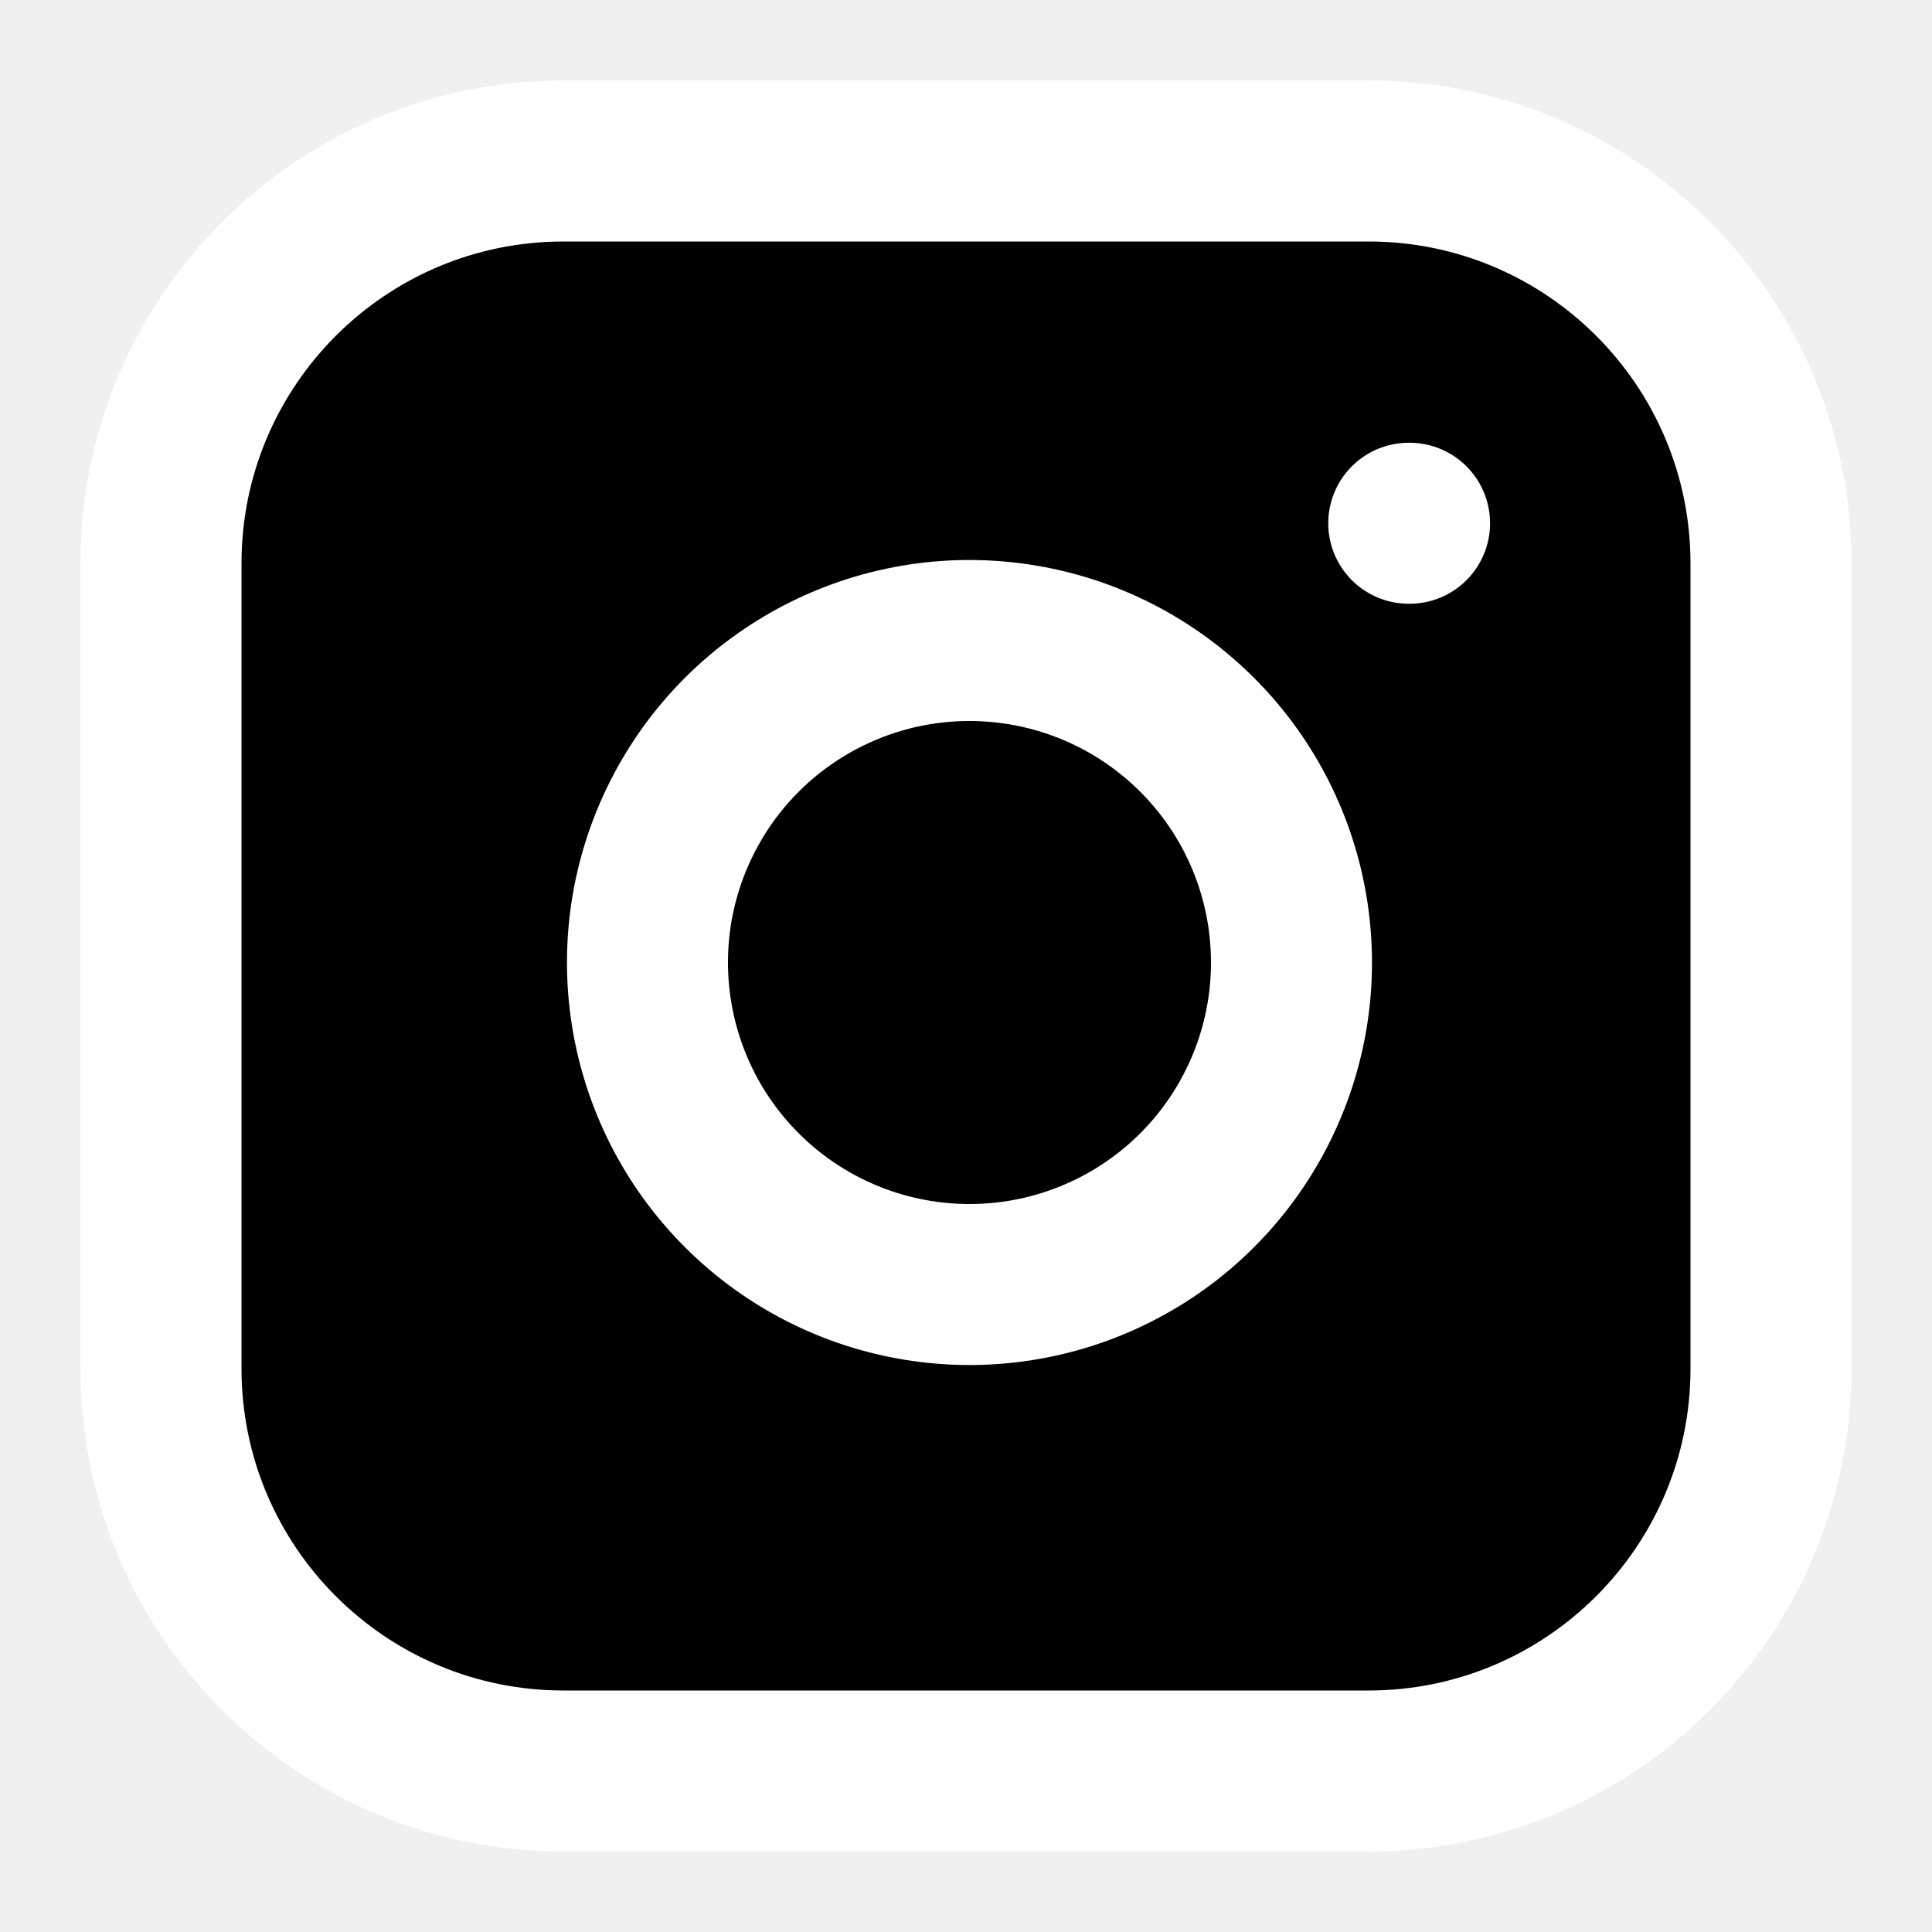
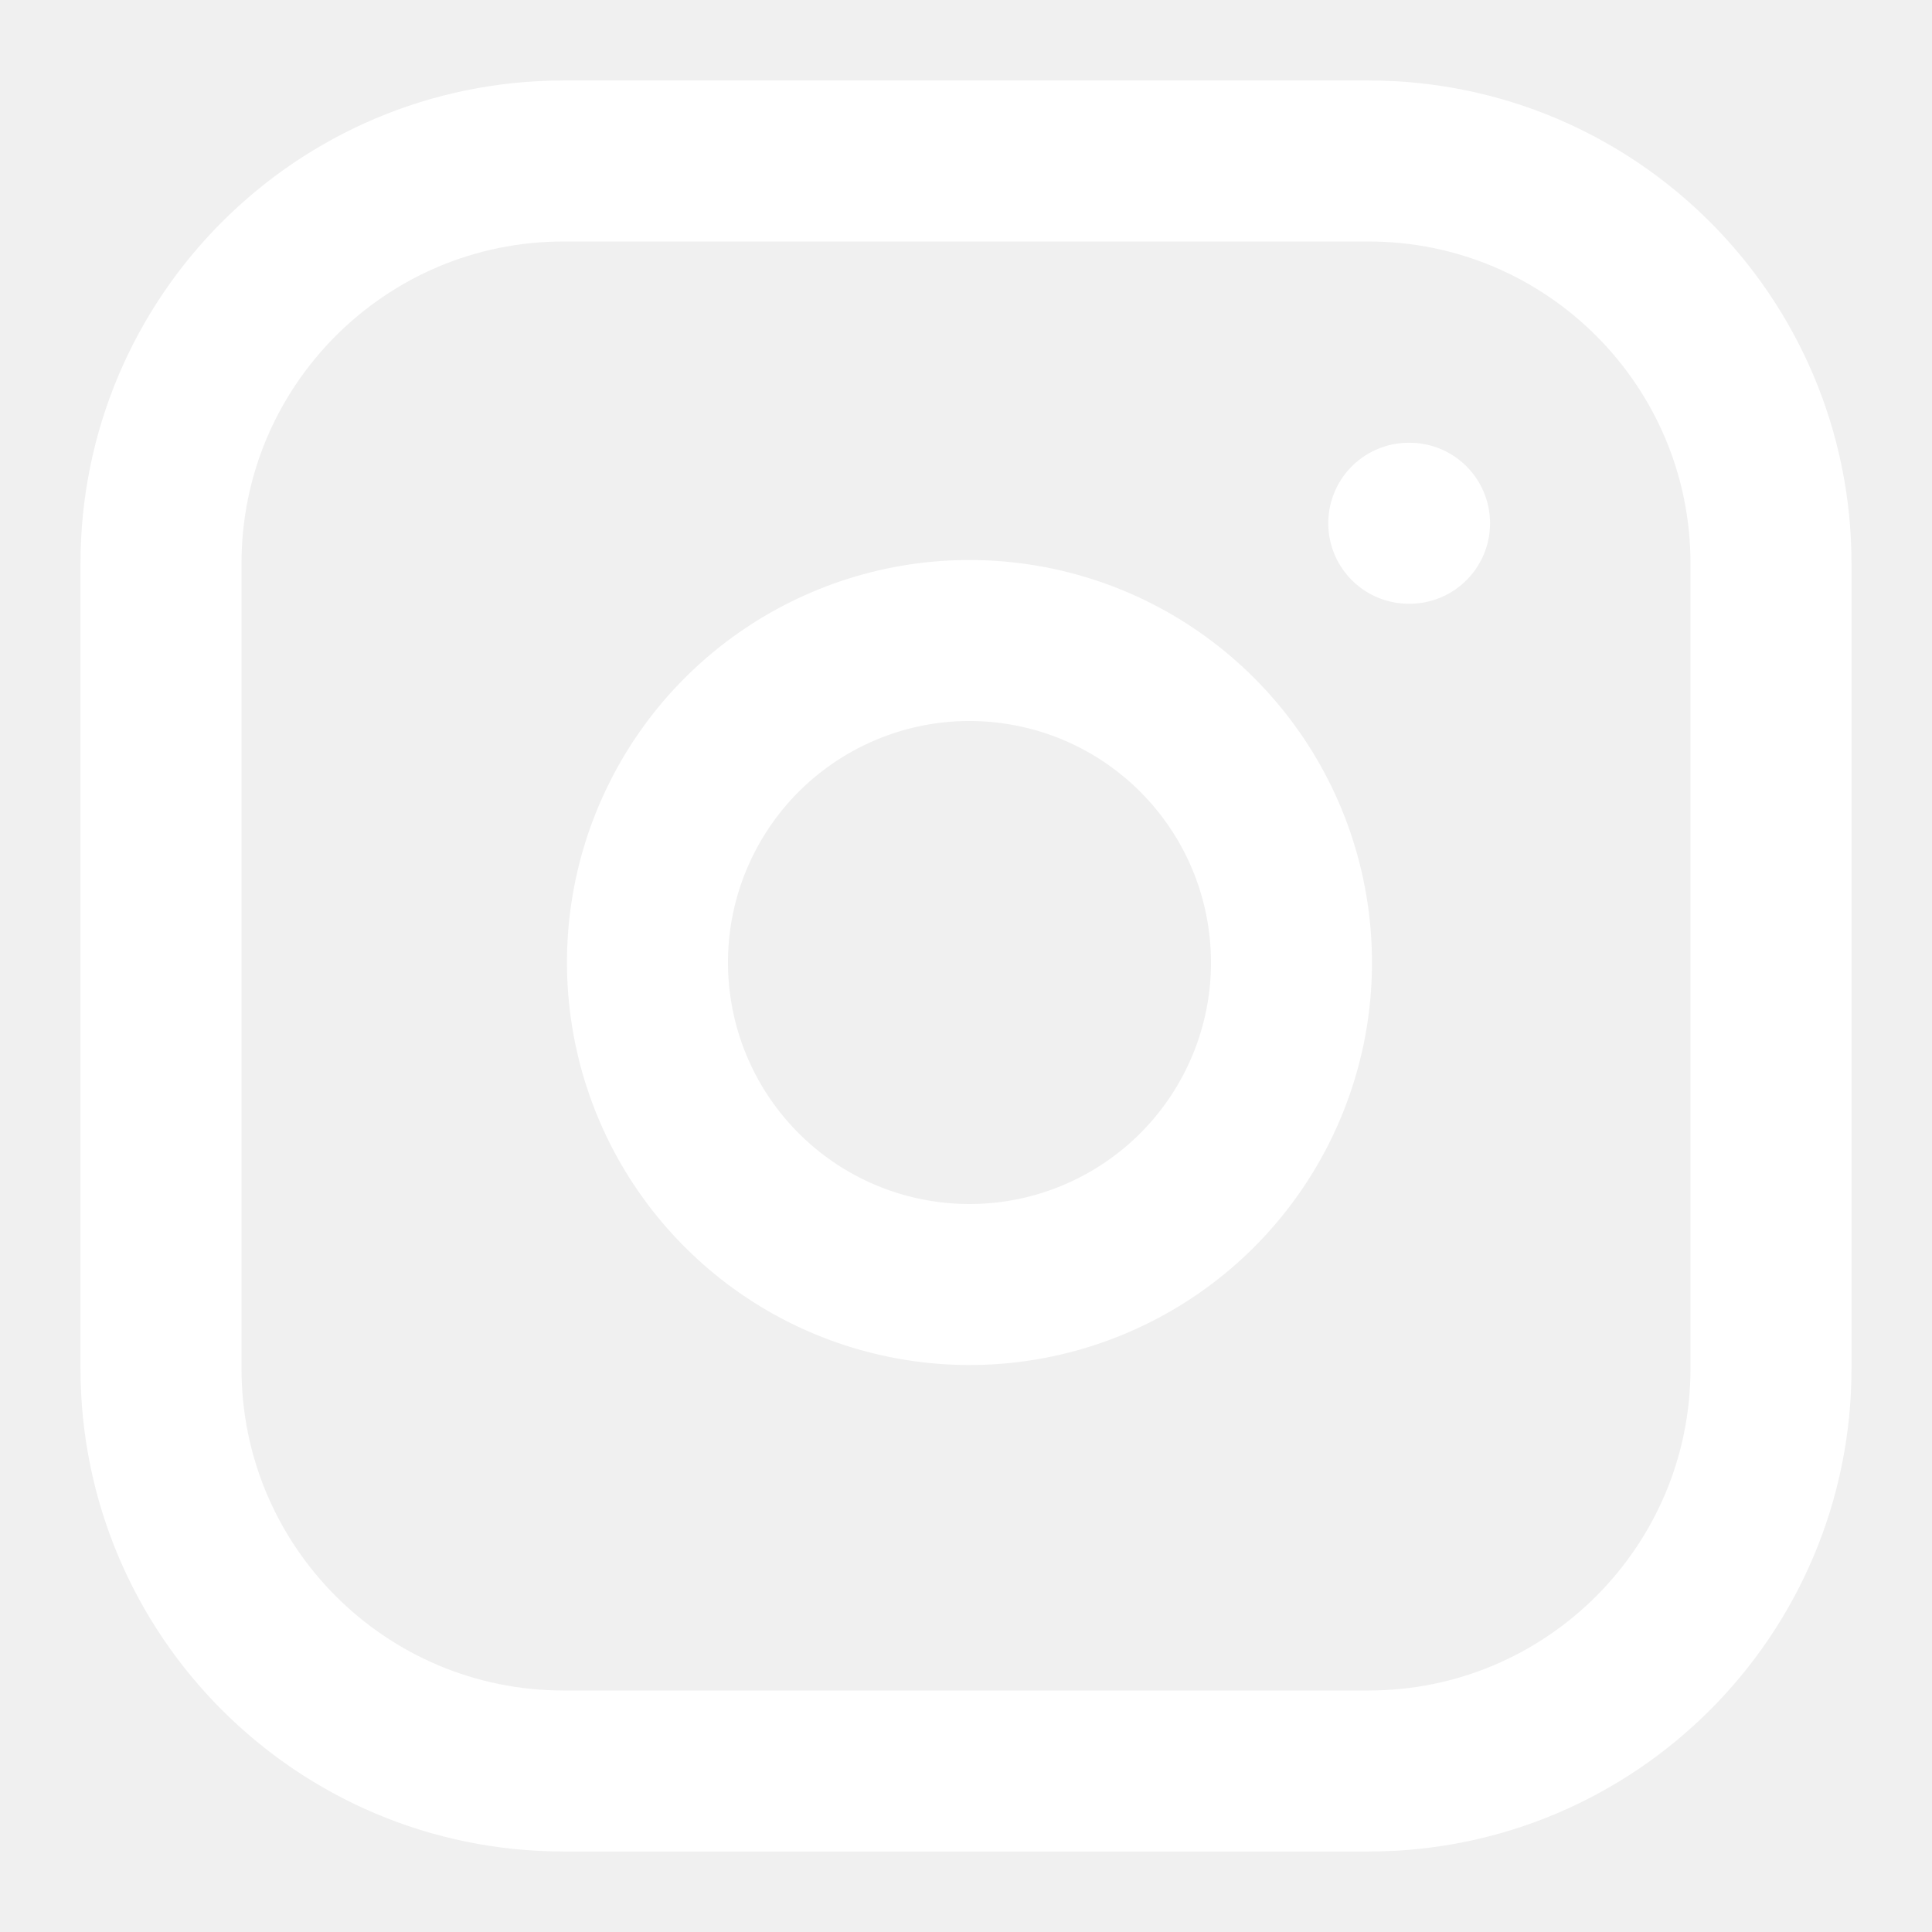
- <svg xmlns="http://www.w3.org/2000/svg" width="24" height="24" viewBox="0 0 24 24" fill="currentColor" stroke="white" stroke-width="2" stroke-linecap="round" stroke-linejoin="round" class="feather feather-instagram">
+ <svg xmlns="http://www.w3.org/2000/svg" width="24" height="24" viewBox="0 0 24 24" fill="transparent" stroke="white" stroke-width="2" stroke-linecap="round" stroke-linejoin="round" class="feather feather-instagram">
  <rect x="2" y="2" width="20" height="20" rx="5" ry="5" />
  <path d="M16 11.37A4 4 0 1 1 12.63 8 4 4 0 0 1 16 11.37z" />
  <line x1="17.5" y1="6.5" x2="17.51" y2="6.5" />
</svg>
